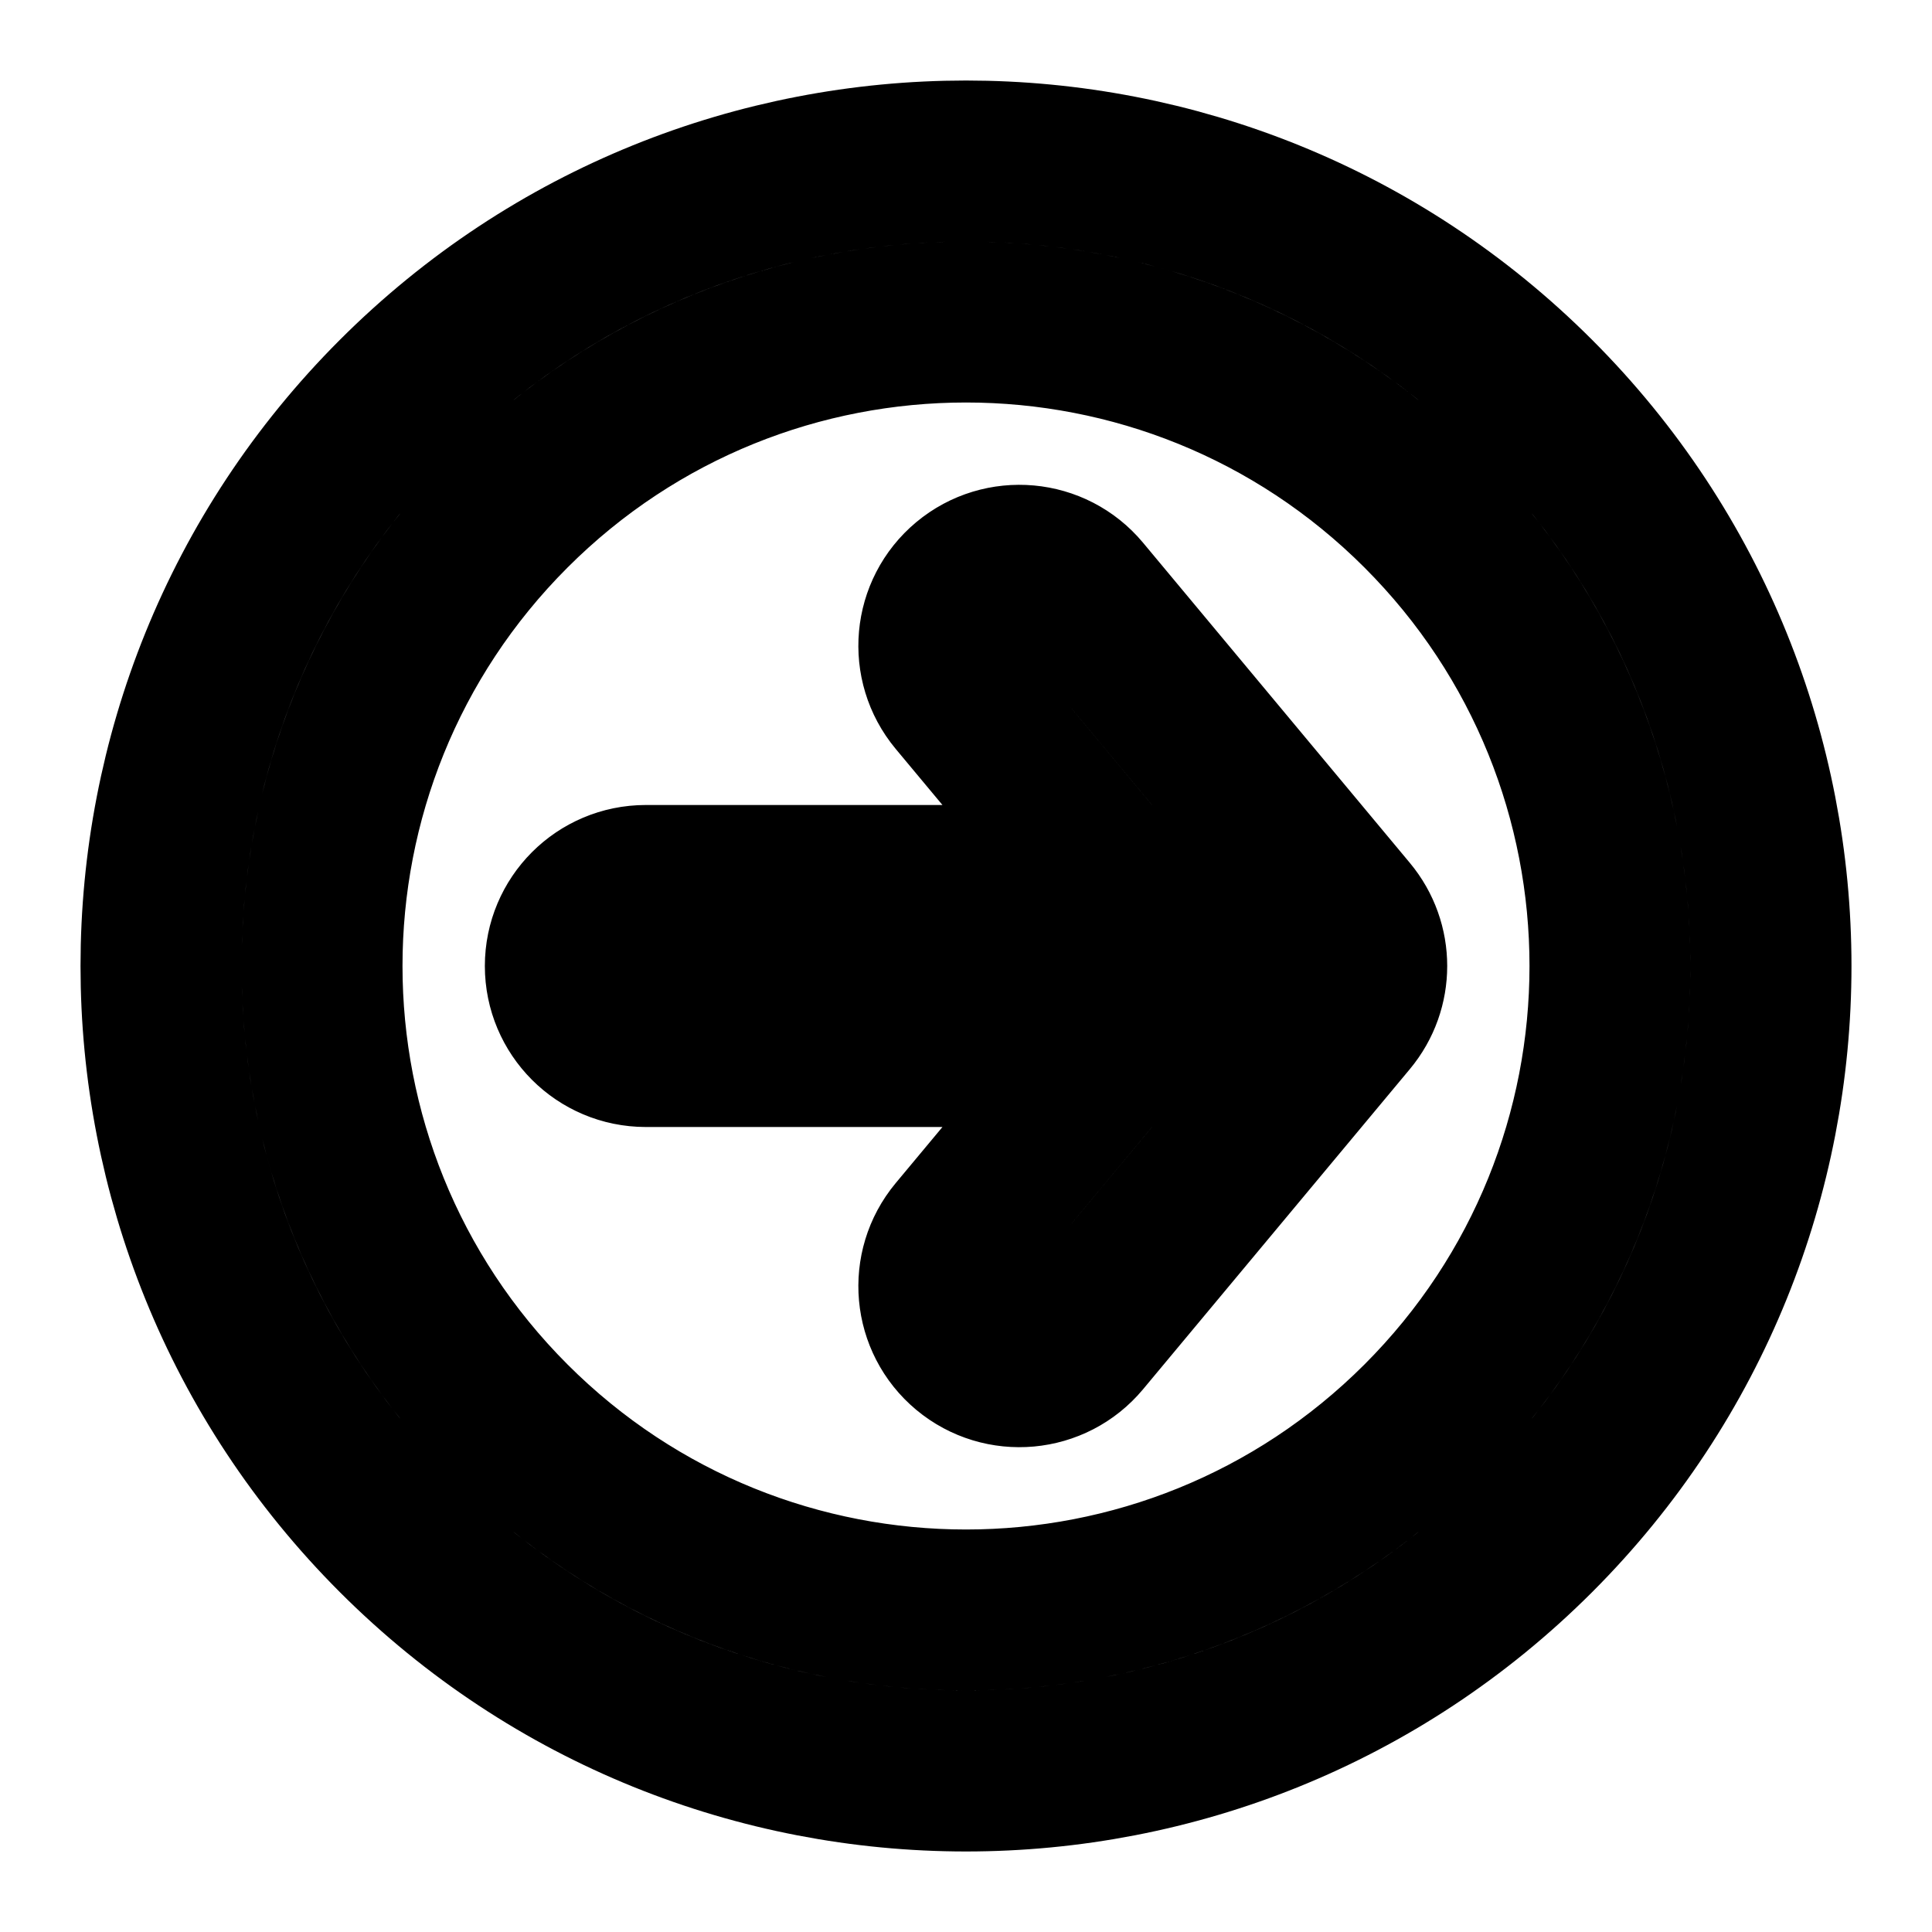
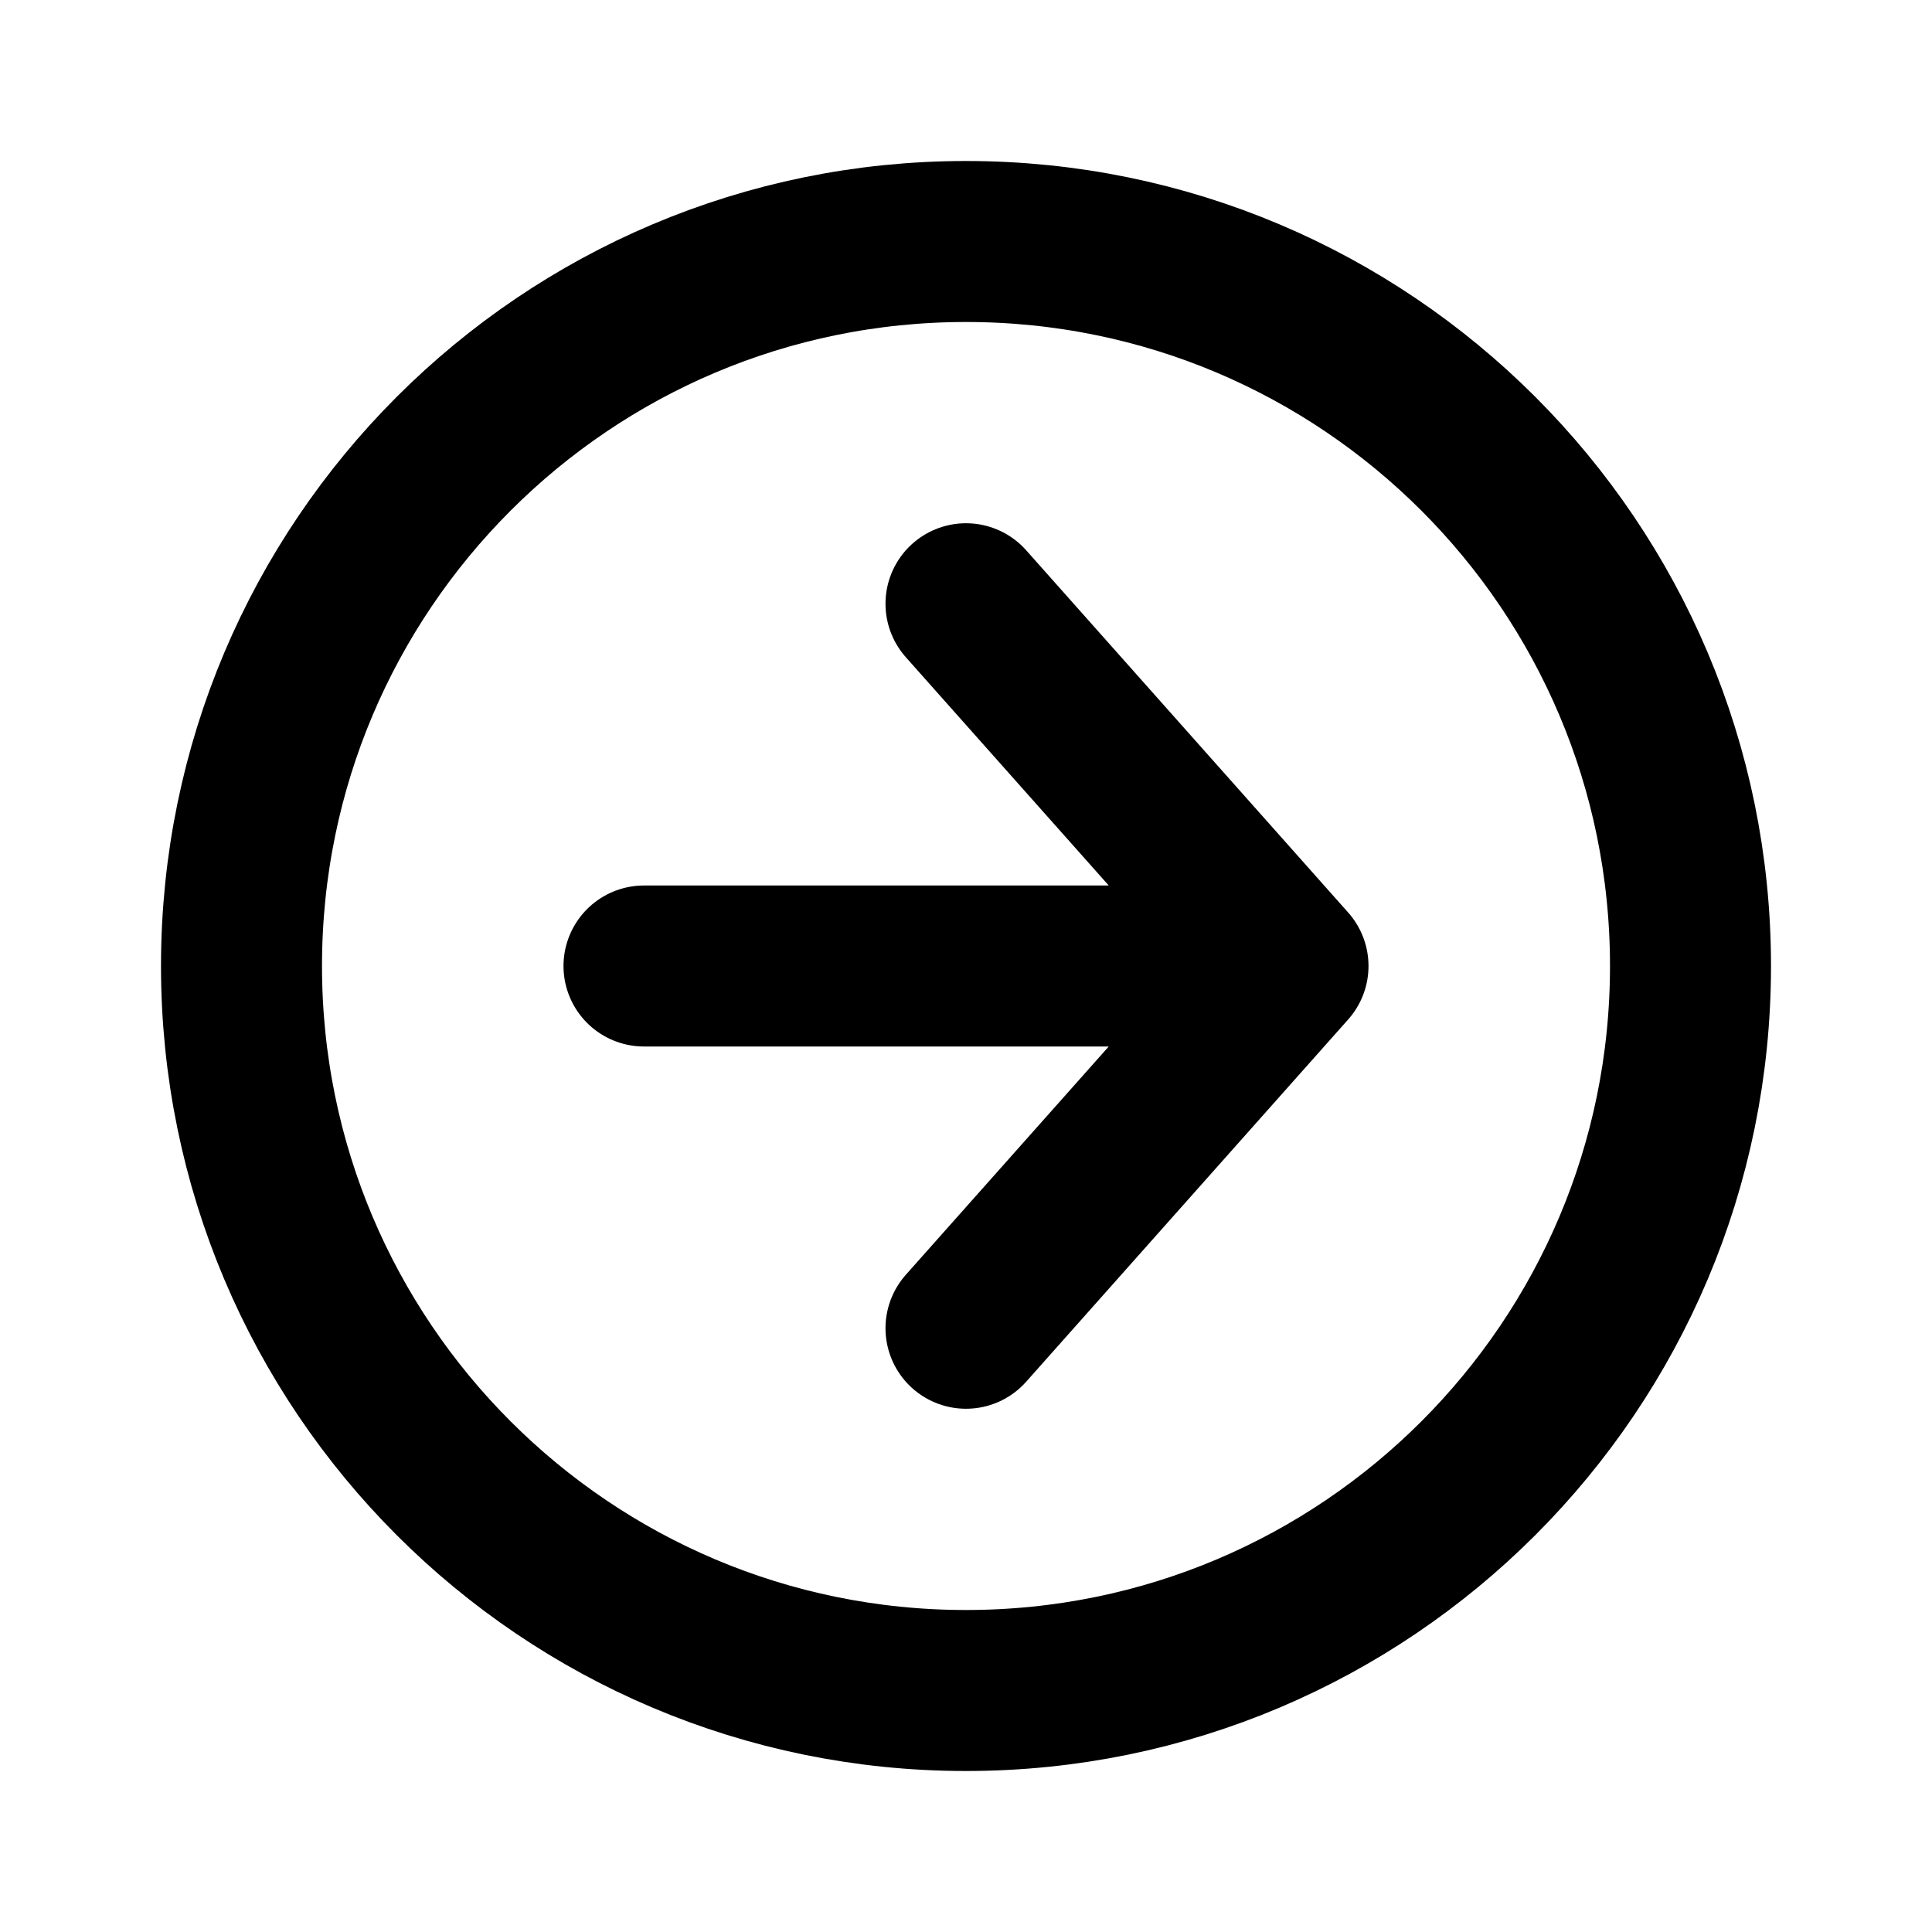
<svg xmlns="http://www.w3.org/2000/svg" width="24" height="24" viewBox="0 0 24 24" fill="none">
-   <path d="M13.431 7.382C13.078 6.958 12.447 6.901 12.023 7.254C11.598 7.608 11.541 8.238 11.895 8.663L13.431 7.382ZM15.977 12L16.746 12.64C17.055 12.269 17.055 11.731 16.746 11.36L15.977 12ZM11.895 15.337C11.541 15.762 11.598 16.392 12.023 16.746C12.447 17.099 13.078 17.042 13.431 16.618L11.895 15.337ZM8.023 11C7.47 11 7.023 11.448 7.023 12C7.023 12.552 7.47 13 8.023 13L8.023 11ZM11.895 8.663L15.209 12.64L16.746 11.36L13.431 7.382L11.895 8.663ZM15.209 11.36L11.895 15.337L13.431 16.618L16.746 12.64L15.209 11.36ZM15.977 11L8.023 11L8.023 13L15.977 13V11ZM17.657 6.343C20.781 9.467 20.781 14.533 17.657 17.657L19.071 19.071C22.976 15.166 22.976 8.834 19.071 4.929L17.657 6.343ZM17.657 17.657C14.533 20.781 9.467 20.781 6.343 17.657L4.929 19.071C8.834 22.976 15.166 22.976 19.071 19.071L17.657 17.657ZM6.343 17.657C3.219 14.533 3.219 9.467 6.343 6.343L4.929 4.929C1.024 8.834 1.024 15.166 4.929 19.071L6.343 17.657ZM6.343 6.343C9.467 3.219 14.533 3.219 17.657 6.343L19.071 4.929C15.166 1.024 8.834 1.024 4.929 4.929L6.343 6.343Z" stroke="black" stroke-width="2" stroke-linecap="round" stroke-linejoin="round" />
+   <circle cx="12" cy="12" r="9" stroke="black" stroke-width="2" stroke-linecap="round" />
+   <path d="M12 7.5L16 12M16 12L12 16.5M16 12H8" stroke="black" stroke-width="2" stroke-linecap="round" stroke-linejoin="round" />
</svg>
